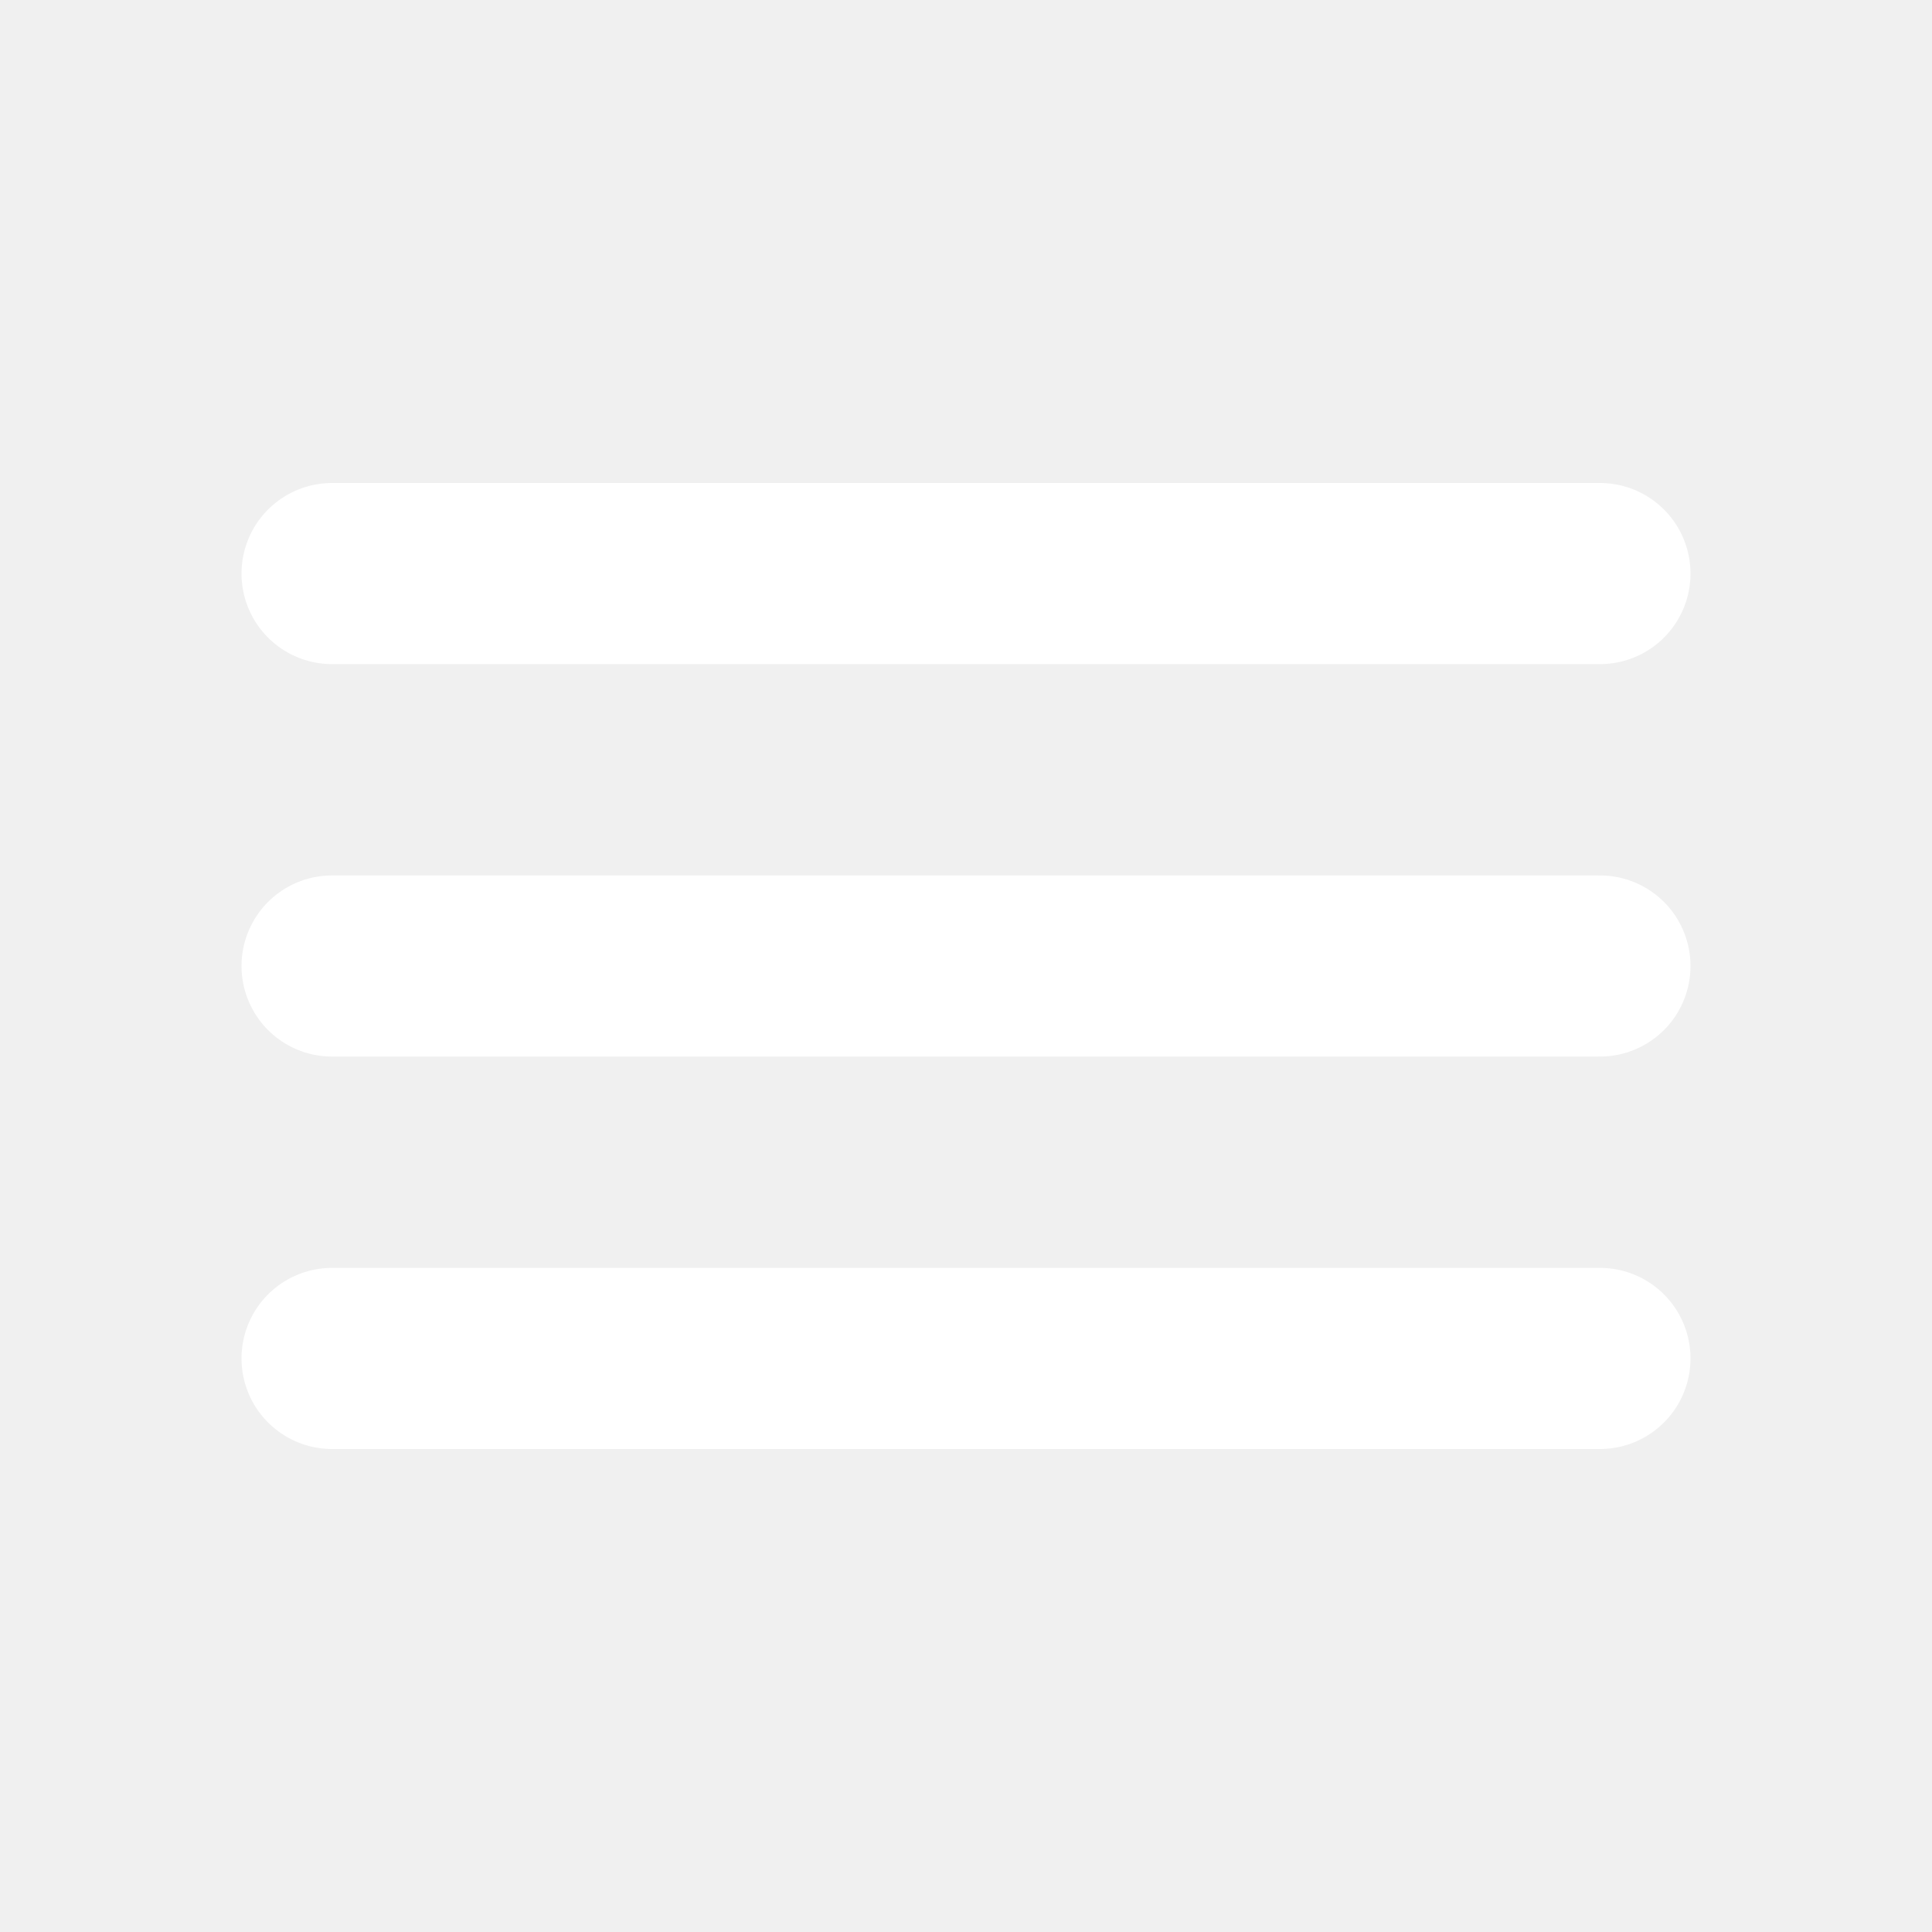
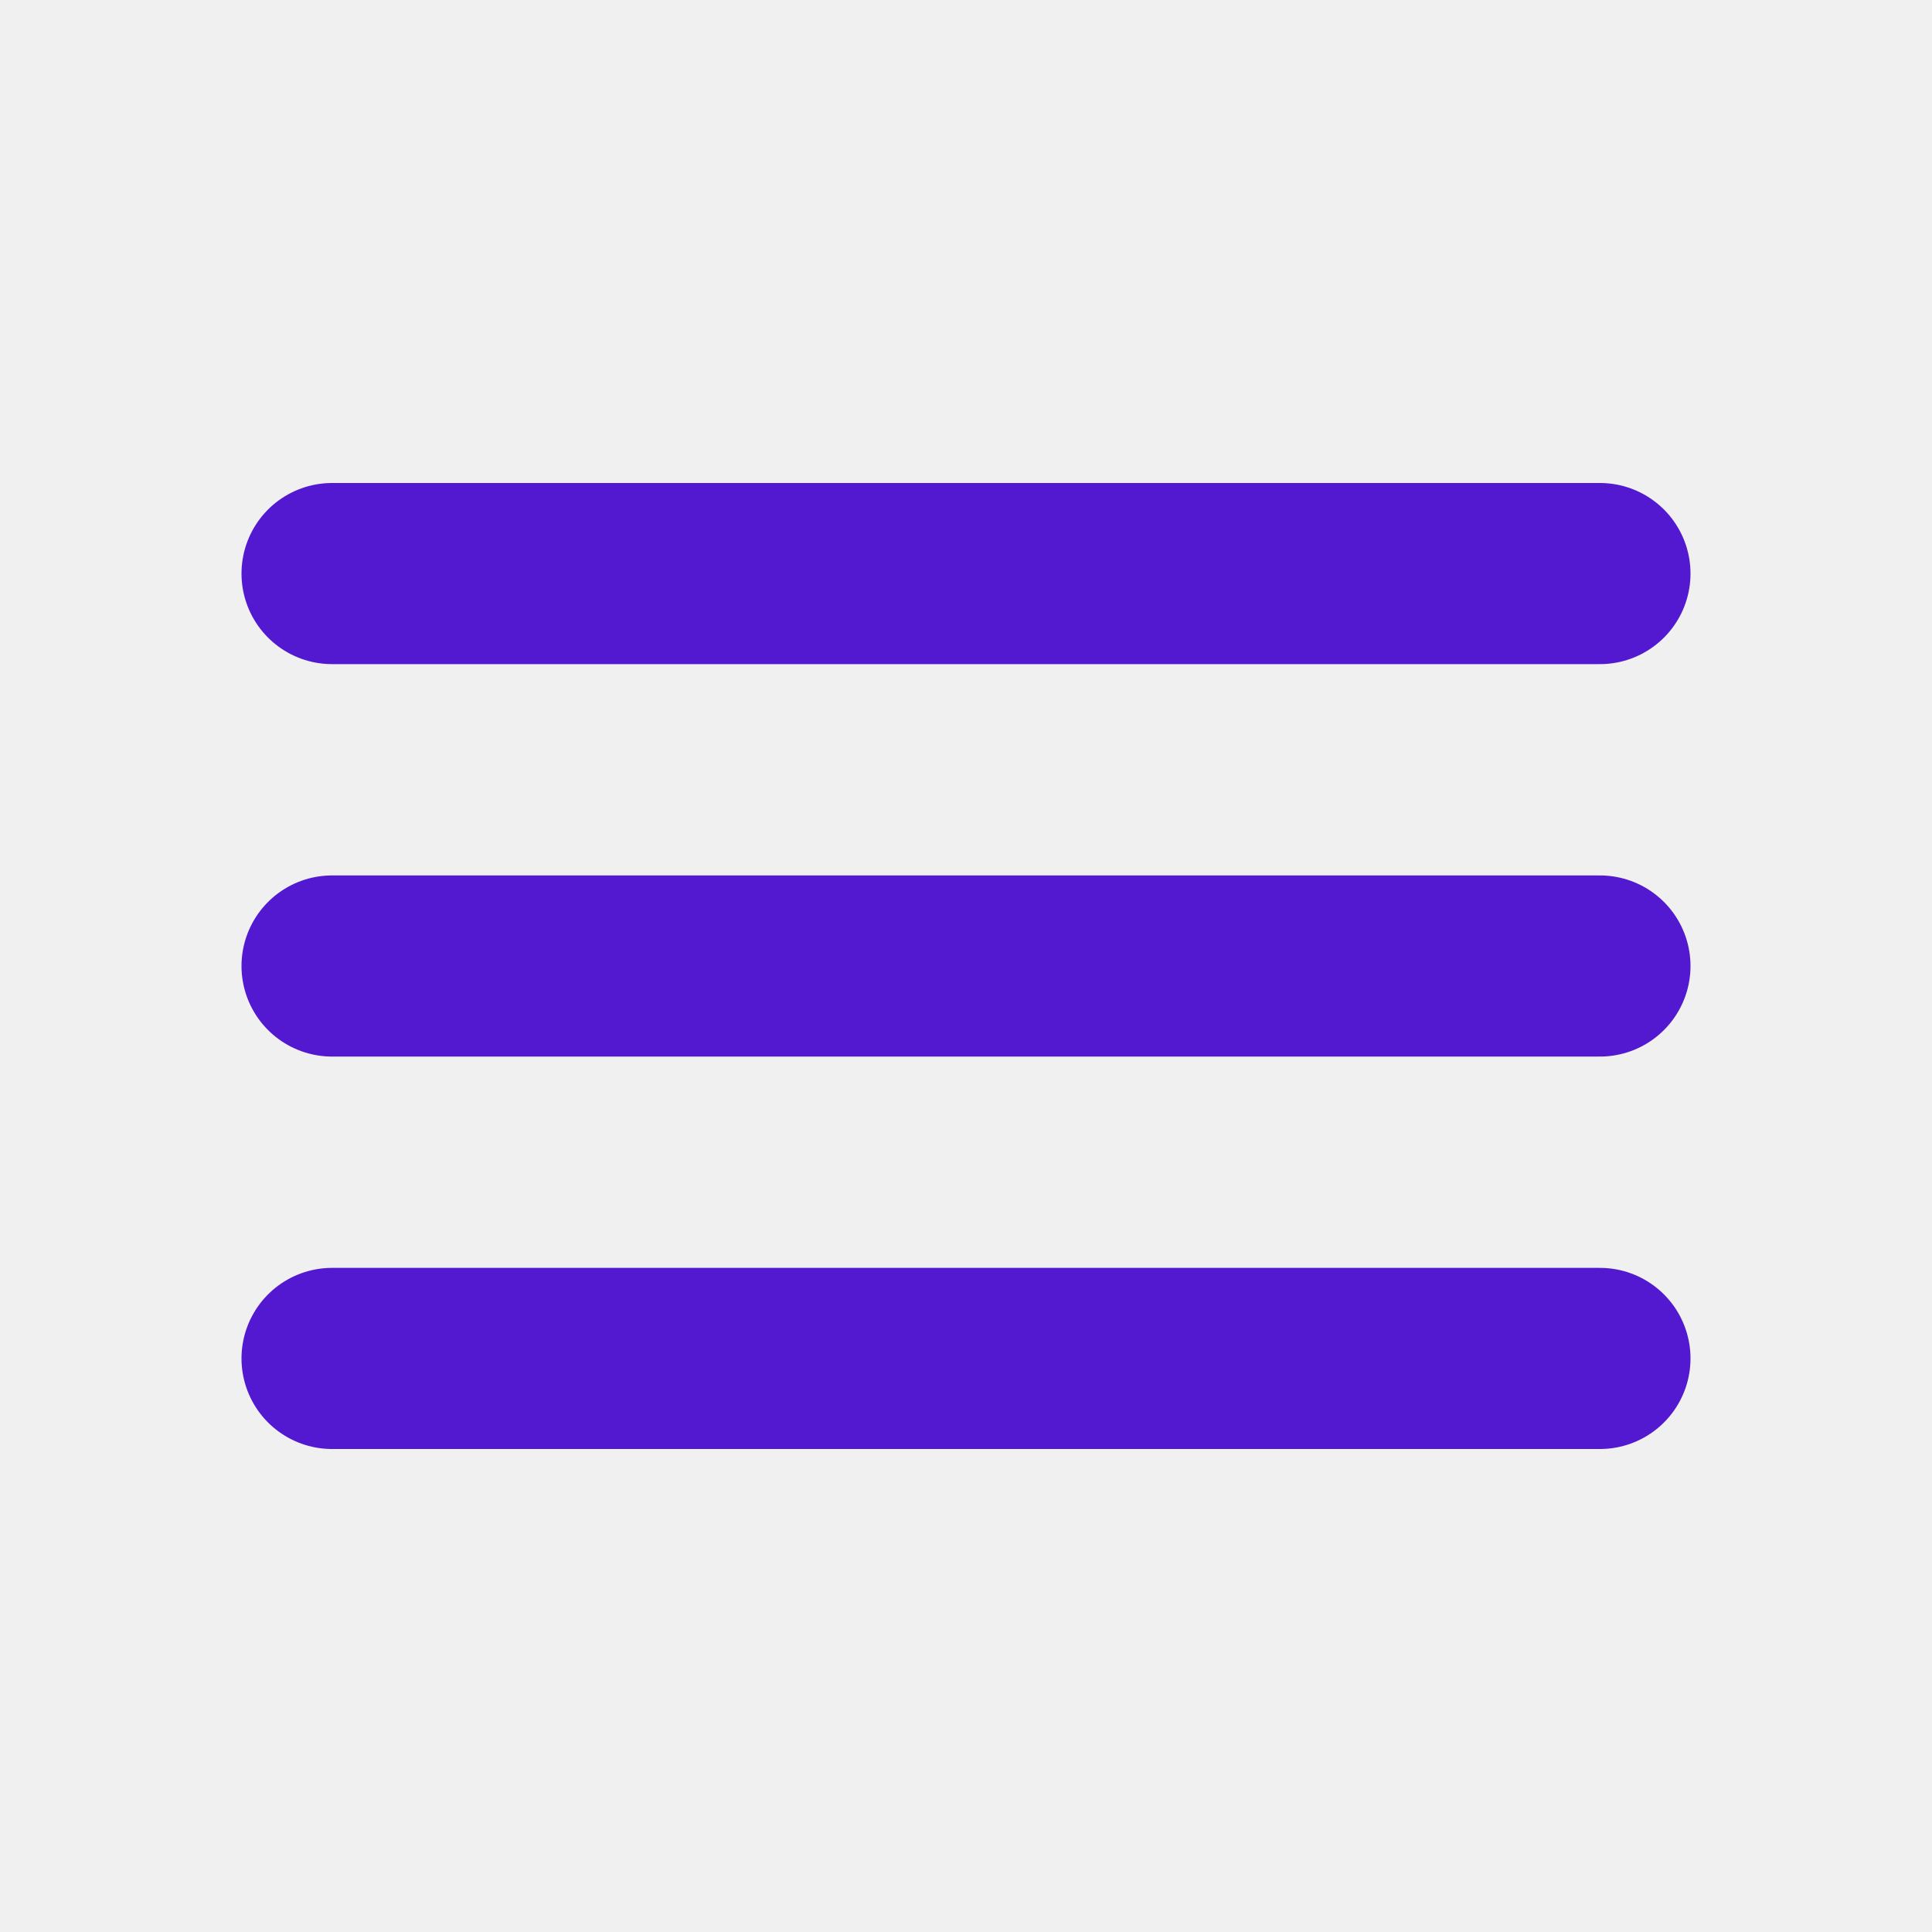
- <svg xmlns="http://www.w3.org/2000/svg" width="1em" height="1em" viewBox="0 0 512 512" fill="white">
-   <path fill="white" stroke="white" stroke-linecap="round" stroke-miterlimit="10" stroke-width="48" d="M88 152h336M88 256h336M88 360h336" />
+ <svg xmlns="http://www.w3.org/2000/svg" width="1em" height="1em" viewBox="0 0 512 512" fill="#5219d1">
+   <path fill="#5219d1" stroke="#5219d1" stroke-linecap="round" stroke-miterlimit="10" stroke-width="48" d="M88 152h336M88 256h336M88 360h336" />
</svg>
